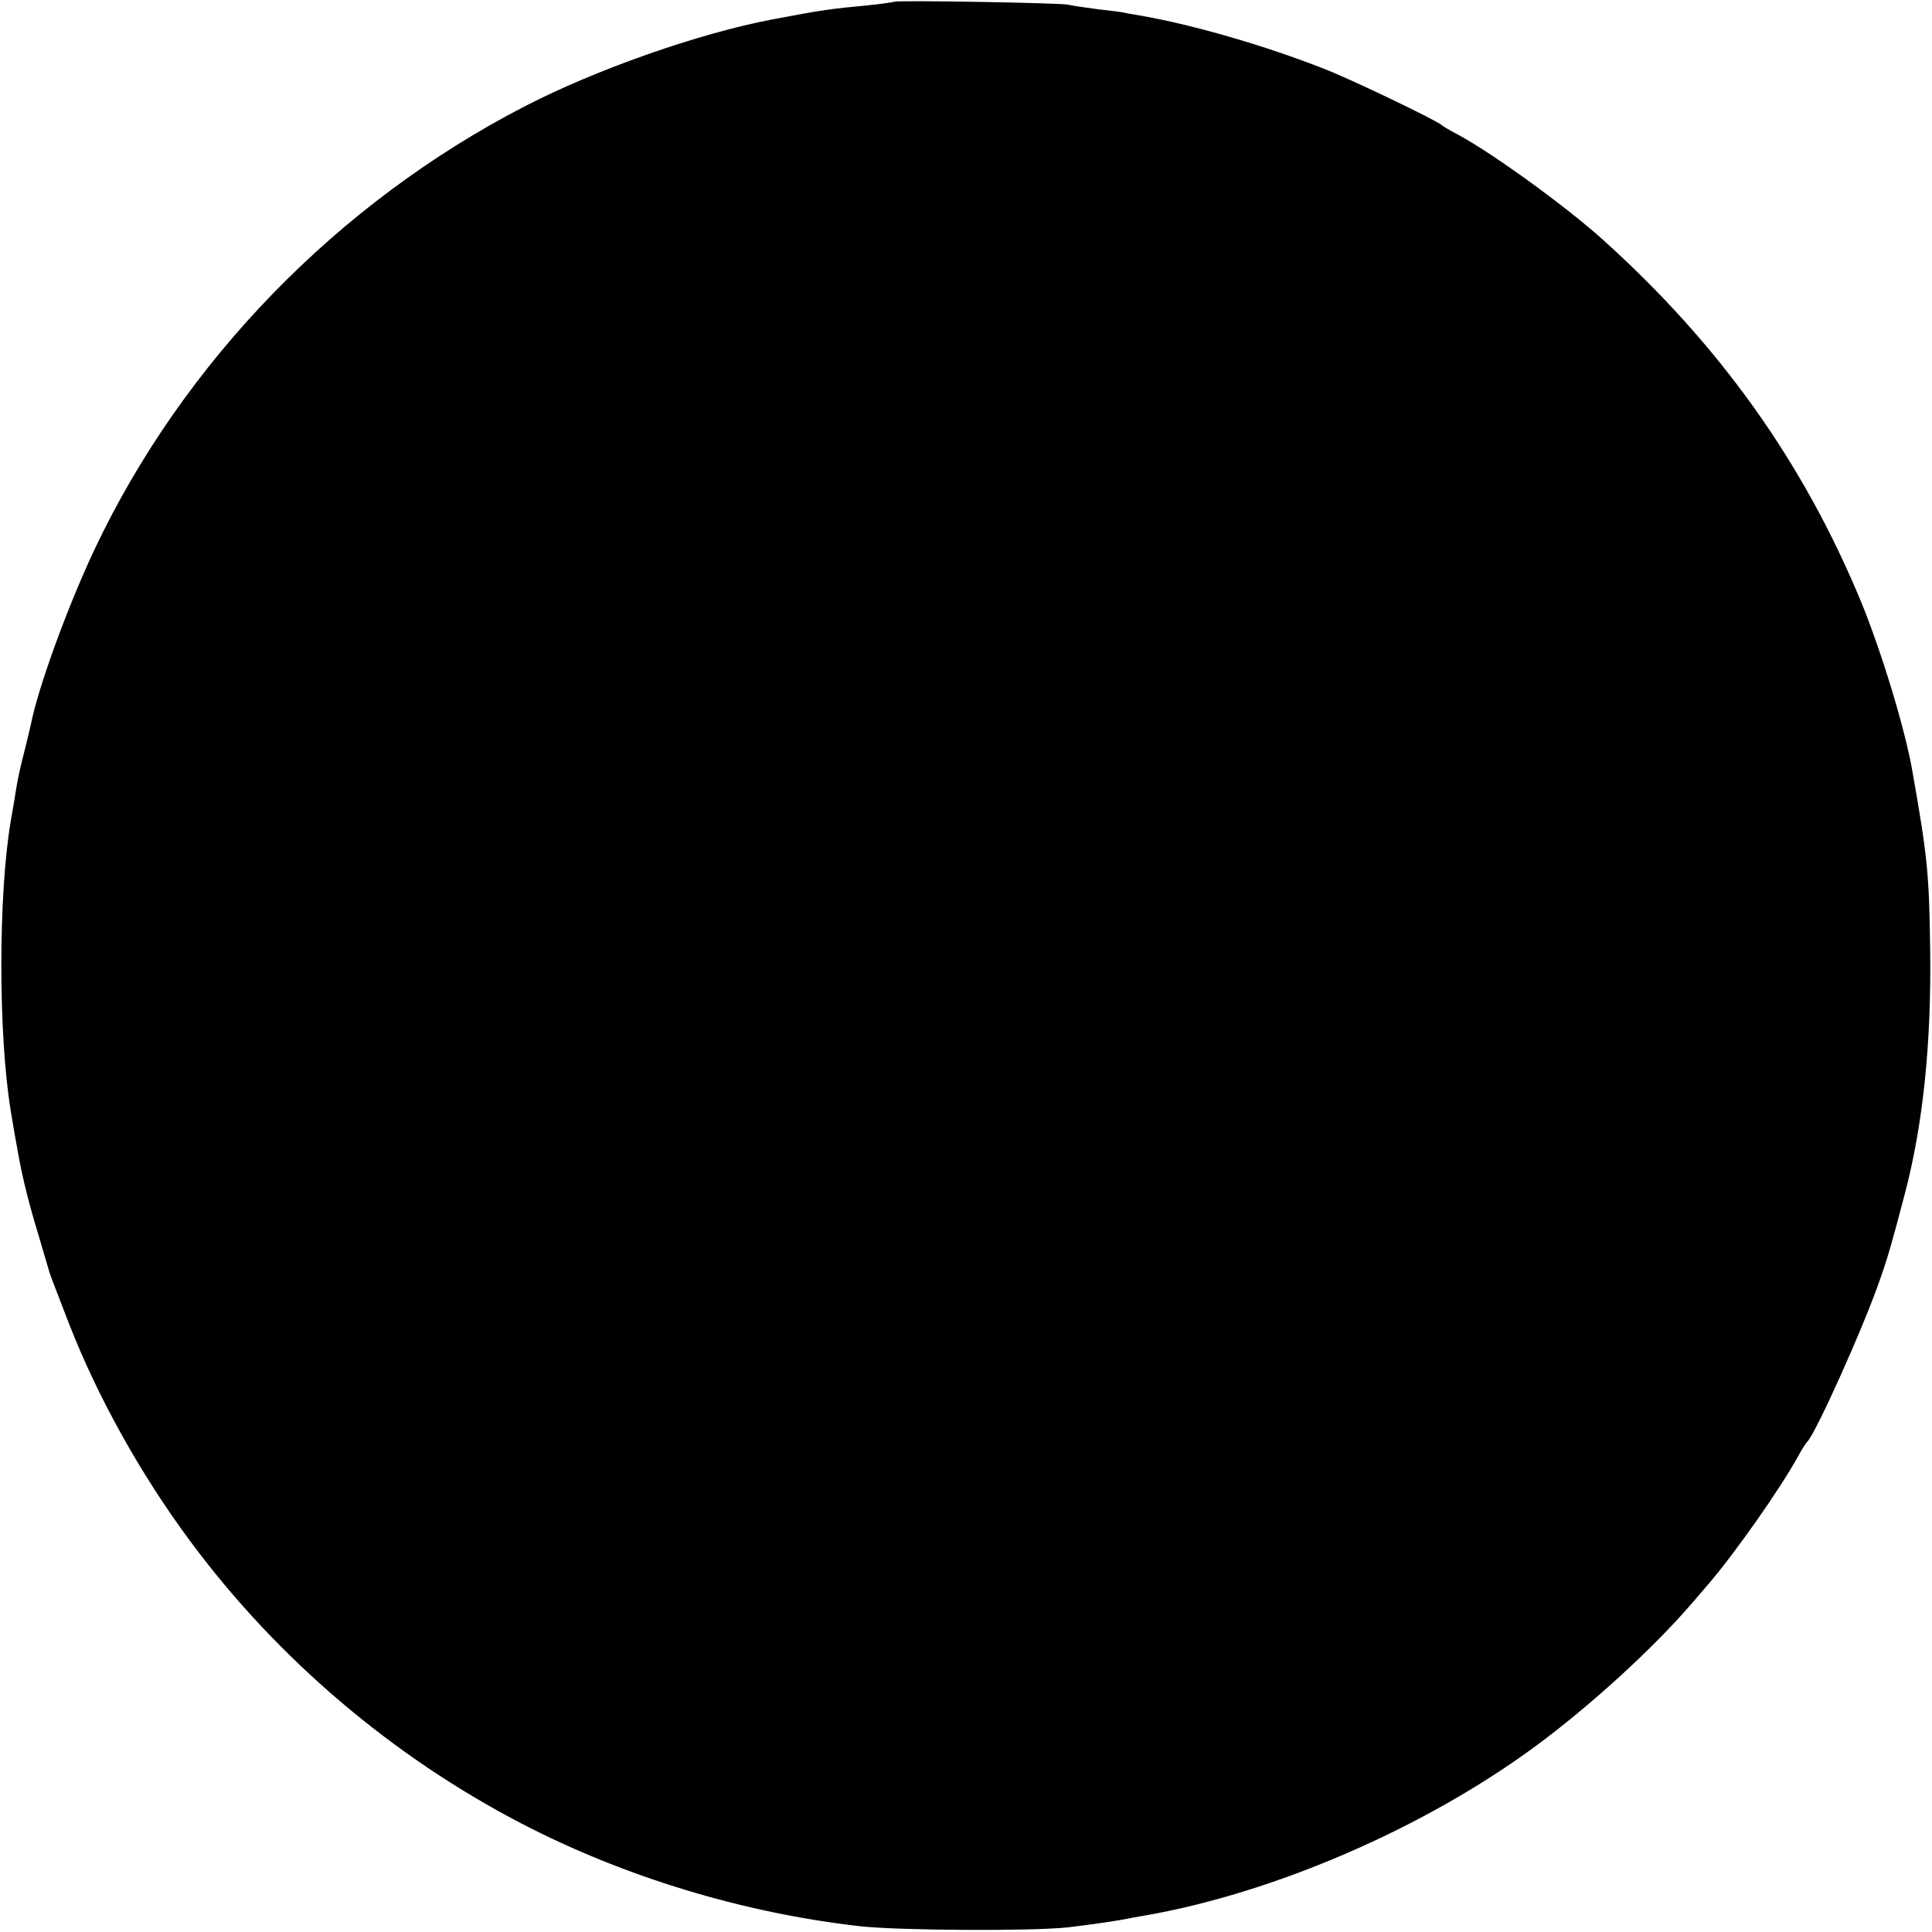
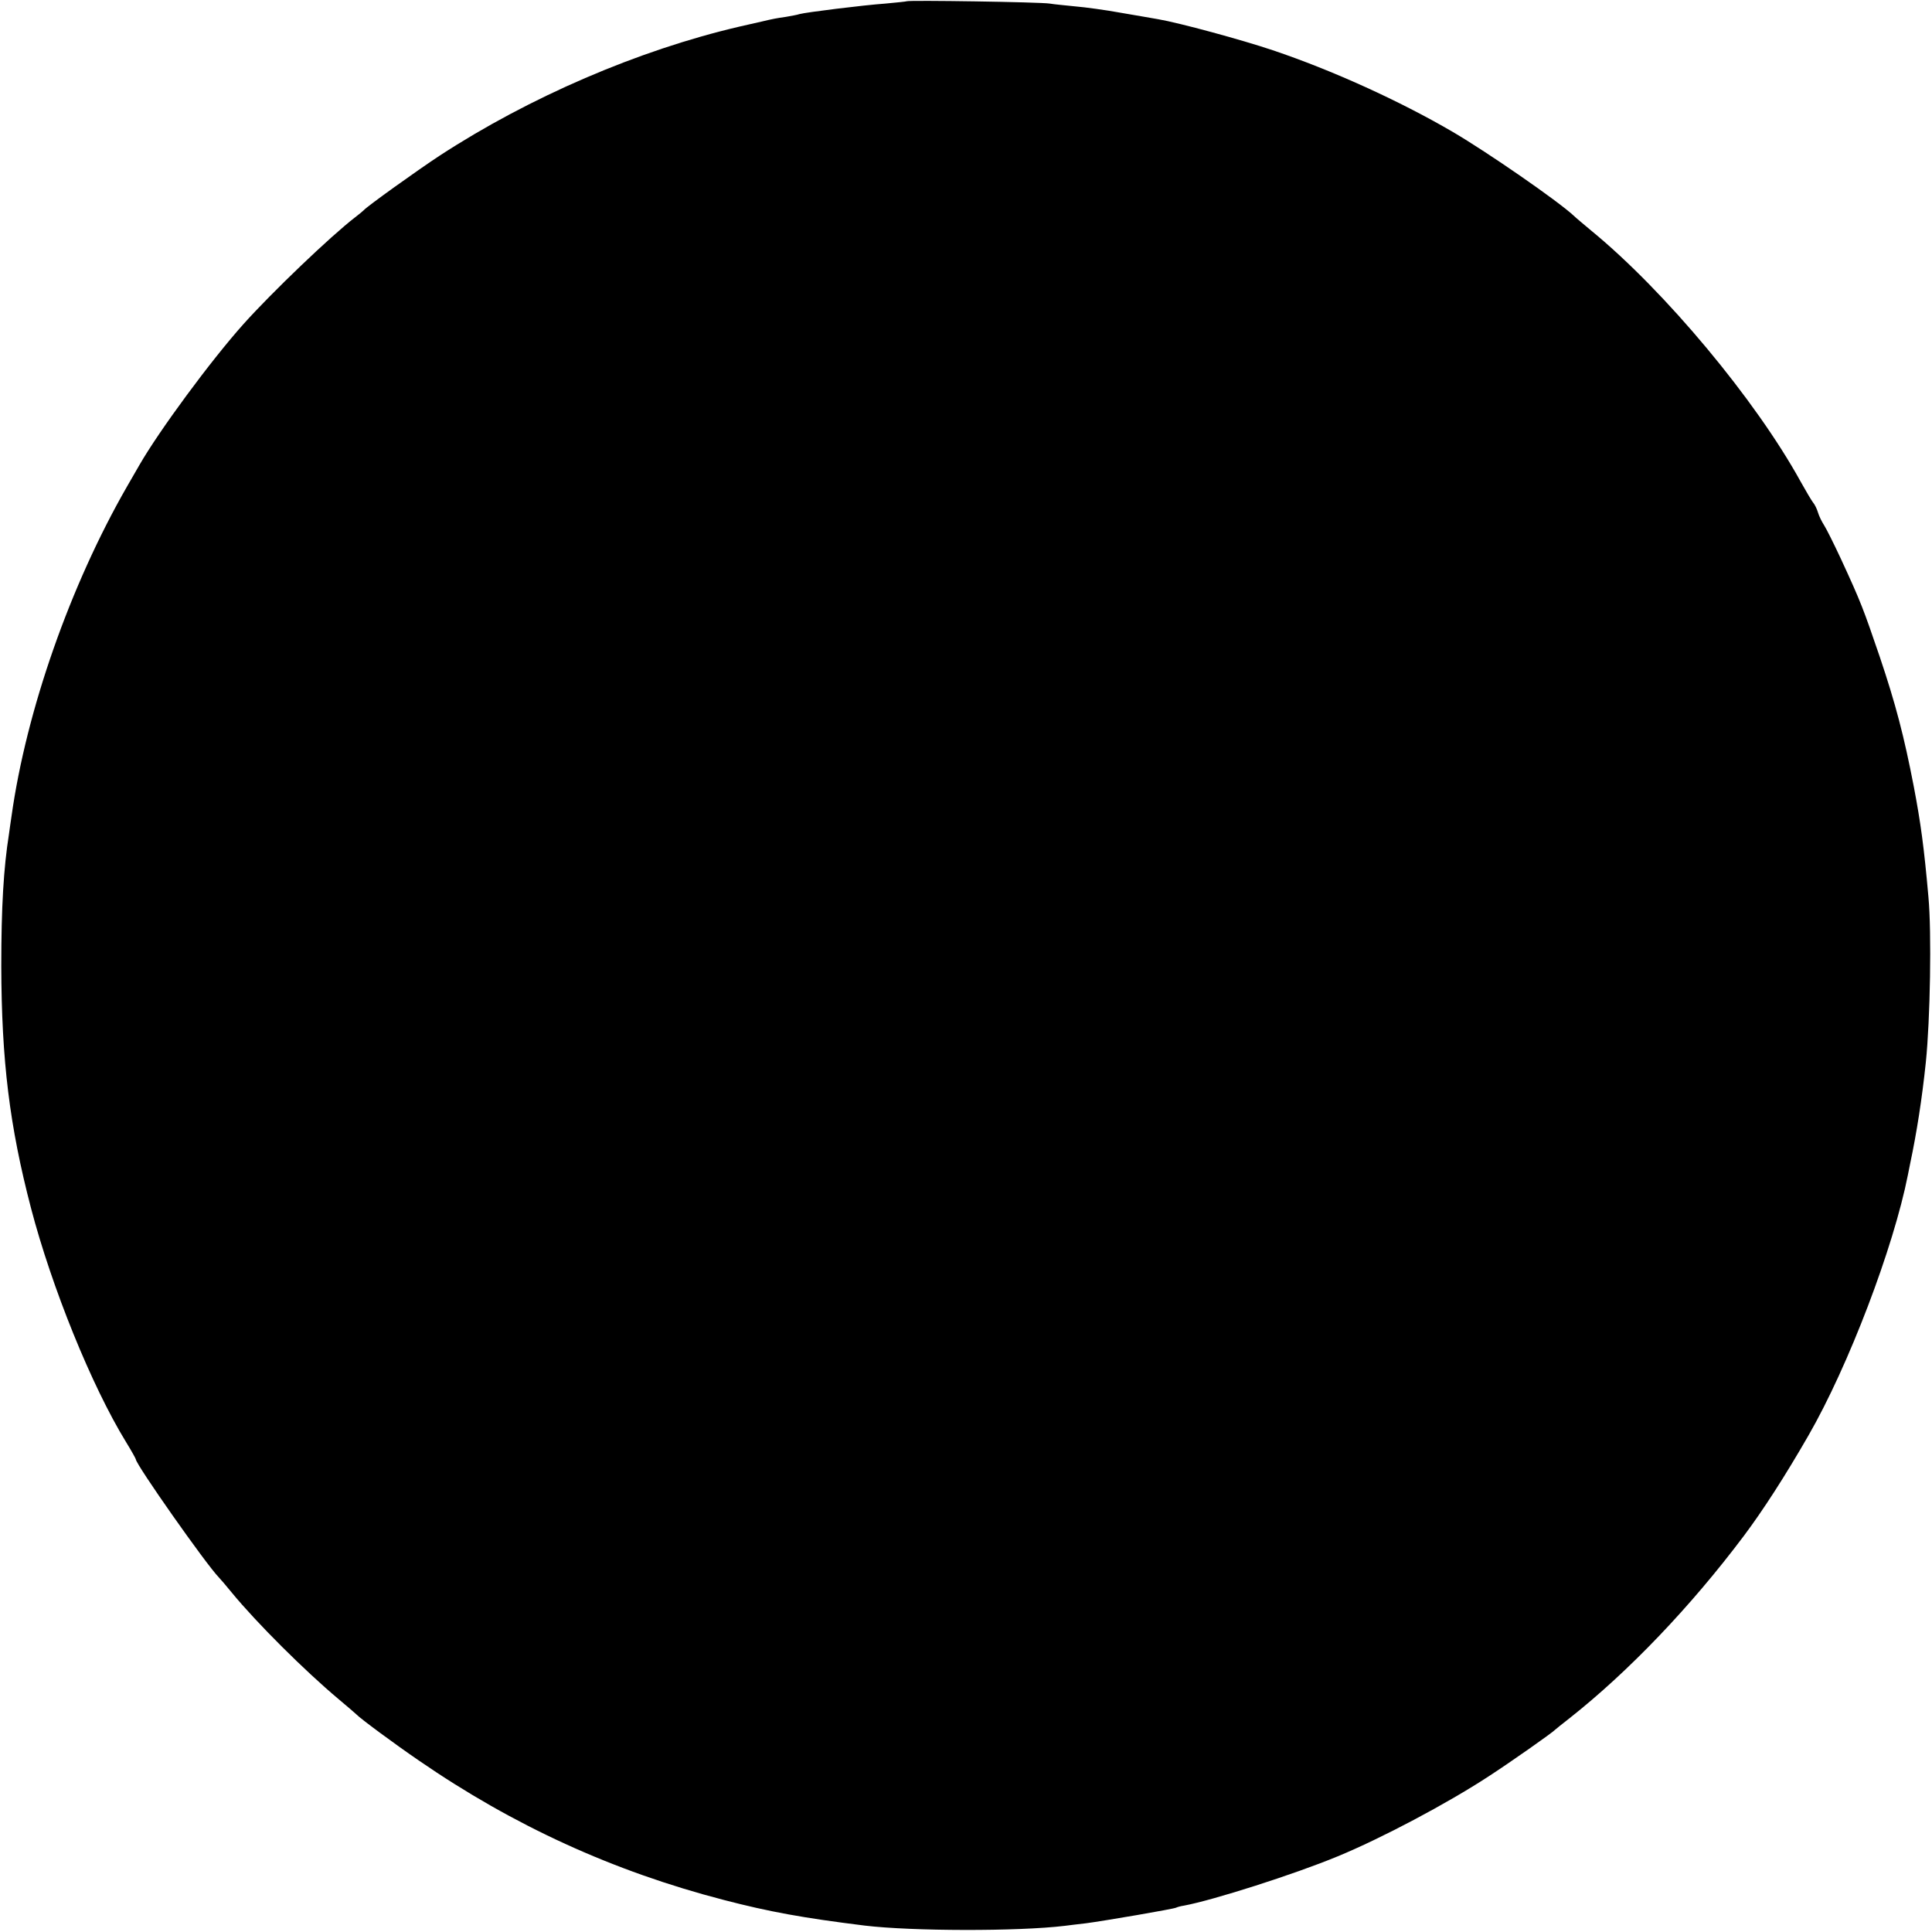
- <svg xmlns="http://www.w3.org/2000/svg" version="1.0" width="540pt" height="540pt" viewBox="0 0 540 540" preserveAspectRatio="xMidYMid meet">
-   <g transform="translate(0,540) scale(0.1,-0.1)" fill="#000000" stroke="none">
-     <path d="M2499 5395 c-2 -1 -35 -6 -74 -10 -105 -10 -122 -12 -265 -39 -206 -39 -494 -140 -695 -244 -522 -270 -952 -713 -1200 -1236 -76 -161 -159 -389 -179 -492 -2 -10 -11 -46 -19 -79 -9 -33 -18 -76 -21 -95 -3 -19 -10 -62 -16 -95 -35 -208 -35 -595 0 -810 9 -55 13 -77 24 -137 11 -58 29 -130 53 -208 14 -47 26 -89 28 -95 3 -13 8 -26 58 -155 80 -205 200 -421 339 -608 242 -327 564 -601 926 -789 287 -149 619 -250 947 -287 112 -12 478 -14 580 -3 60 7 127 17 155 22 14 3 41 8 60 11 361 63 780 244 1090 472 155 114 332 276 440 402 12 14 31 36 43 50 75 87 203 269 253 360 10 19 22 37 25 40 22 19 159 323 204 455 23 65 34 105 69 238 51 194 74 418 71 677 -3 218 -7 261 -49 500 -20 119 -87 338 -143 475 -162 393 -397 722 -724 1016 -102 92 -304 238 -399 290 -25 13 -47 26 -50 29 -11 12 -259 131 -330 158 -165 65 -367 123 -510 148 -25 4 -47 8 -50 9 -3 1 -34 5 -70 9 -36 5 -74 10 -85 13 -23 5 -481 13 -486 8z" />
+ <svg xmlns="http://www.w3.org/2000/svg" version="1.0" width="754pt" height="754pt" viewBox="0 0 754 754" preserveAspectRatio="xMidYMid meet">
+   <g transform="translate(0,754) scale(0.1,-0.1)" fill="#000000" stroke="none">
+     <path d="M3538 7535 c-1 -1 -39 -5 -83 -9 -85 -6 -310 -34 -335 -41 -8 -3 -32 -7 -54 -11 -36 -5 -51 -8 -93 -18 -10 -2 -49 -11 -88 -20 -394 -92 -819 -275 -1170 -504 -88 -58 -282 -197 -295 -212 -3 -3 -18 -16 -34 -28 -95 -73 -325 -293 -436 -417 -127 -142 -329 -416 -406 -550 -6 -11 -28 -49 -49 -85 -221 -385 -392 -872 -450 -1285 -3 -22 -8 -53 -10 -70 -21 -133 -30 -285 -30 -515 1 -370 32 -623 116 -945 81 -309 236 -693 371 -913 21 -34 38 -65 38 -67 0 -20 275 -411 324 -461 6 -6 29 -33 51 -60 98 -119 284 -304 415 -414 36 -30 67 -57 70 -60 16 -17 150 -116 245 -181 369 -254 758 -432 1190 -544 177 -46 308 -70 550 -100 183 -22 598 -23 780 -1 17 2 54 7 83 10 69 9 344 56 352 61 4 2 17 6 31 8 113 21 430 122 599 192 170 70 427 206 589 312 82 53 250 171 261 183 3 3 28 23 55 44 233 184 474 437 680 711 75 100 161 233 253 393 156 271 332 733 388 1017 2 11 6 31 9 45 25 118 46 251 61 395 17 166 23 505 10 645 -17 193 -30 288 -57 430 -38 197 -71 323 -133 507 -64 187 -72 210 -152 383 -27 58 -56 116 -65 130 -9 14 -20 36 -24 50 -4 14 -13 32 -20 40 -6 8 -28 45 -48 81 -175 318 -529 743 -817 979 -30 25 -61 51 -68 58 -61 57 -337 248 -472 327 -207 121 -471 241 -703 319 -122 41 -365 107 -447 121 -19 3 -84 15 -145 25 -60 11 -141 22 -178 25 -38 4 -83 8 -100 11 -35 6 -553 14 -559 9z" />
  </g>
</svg>
